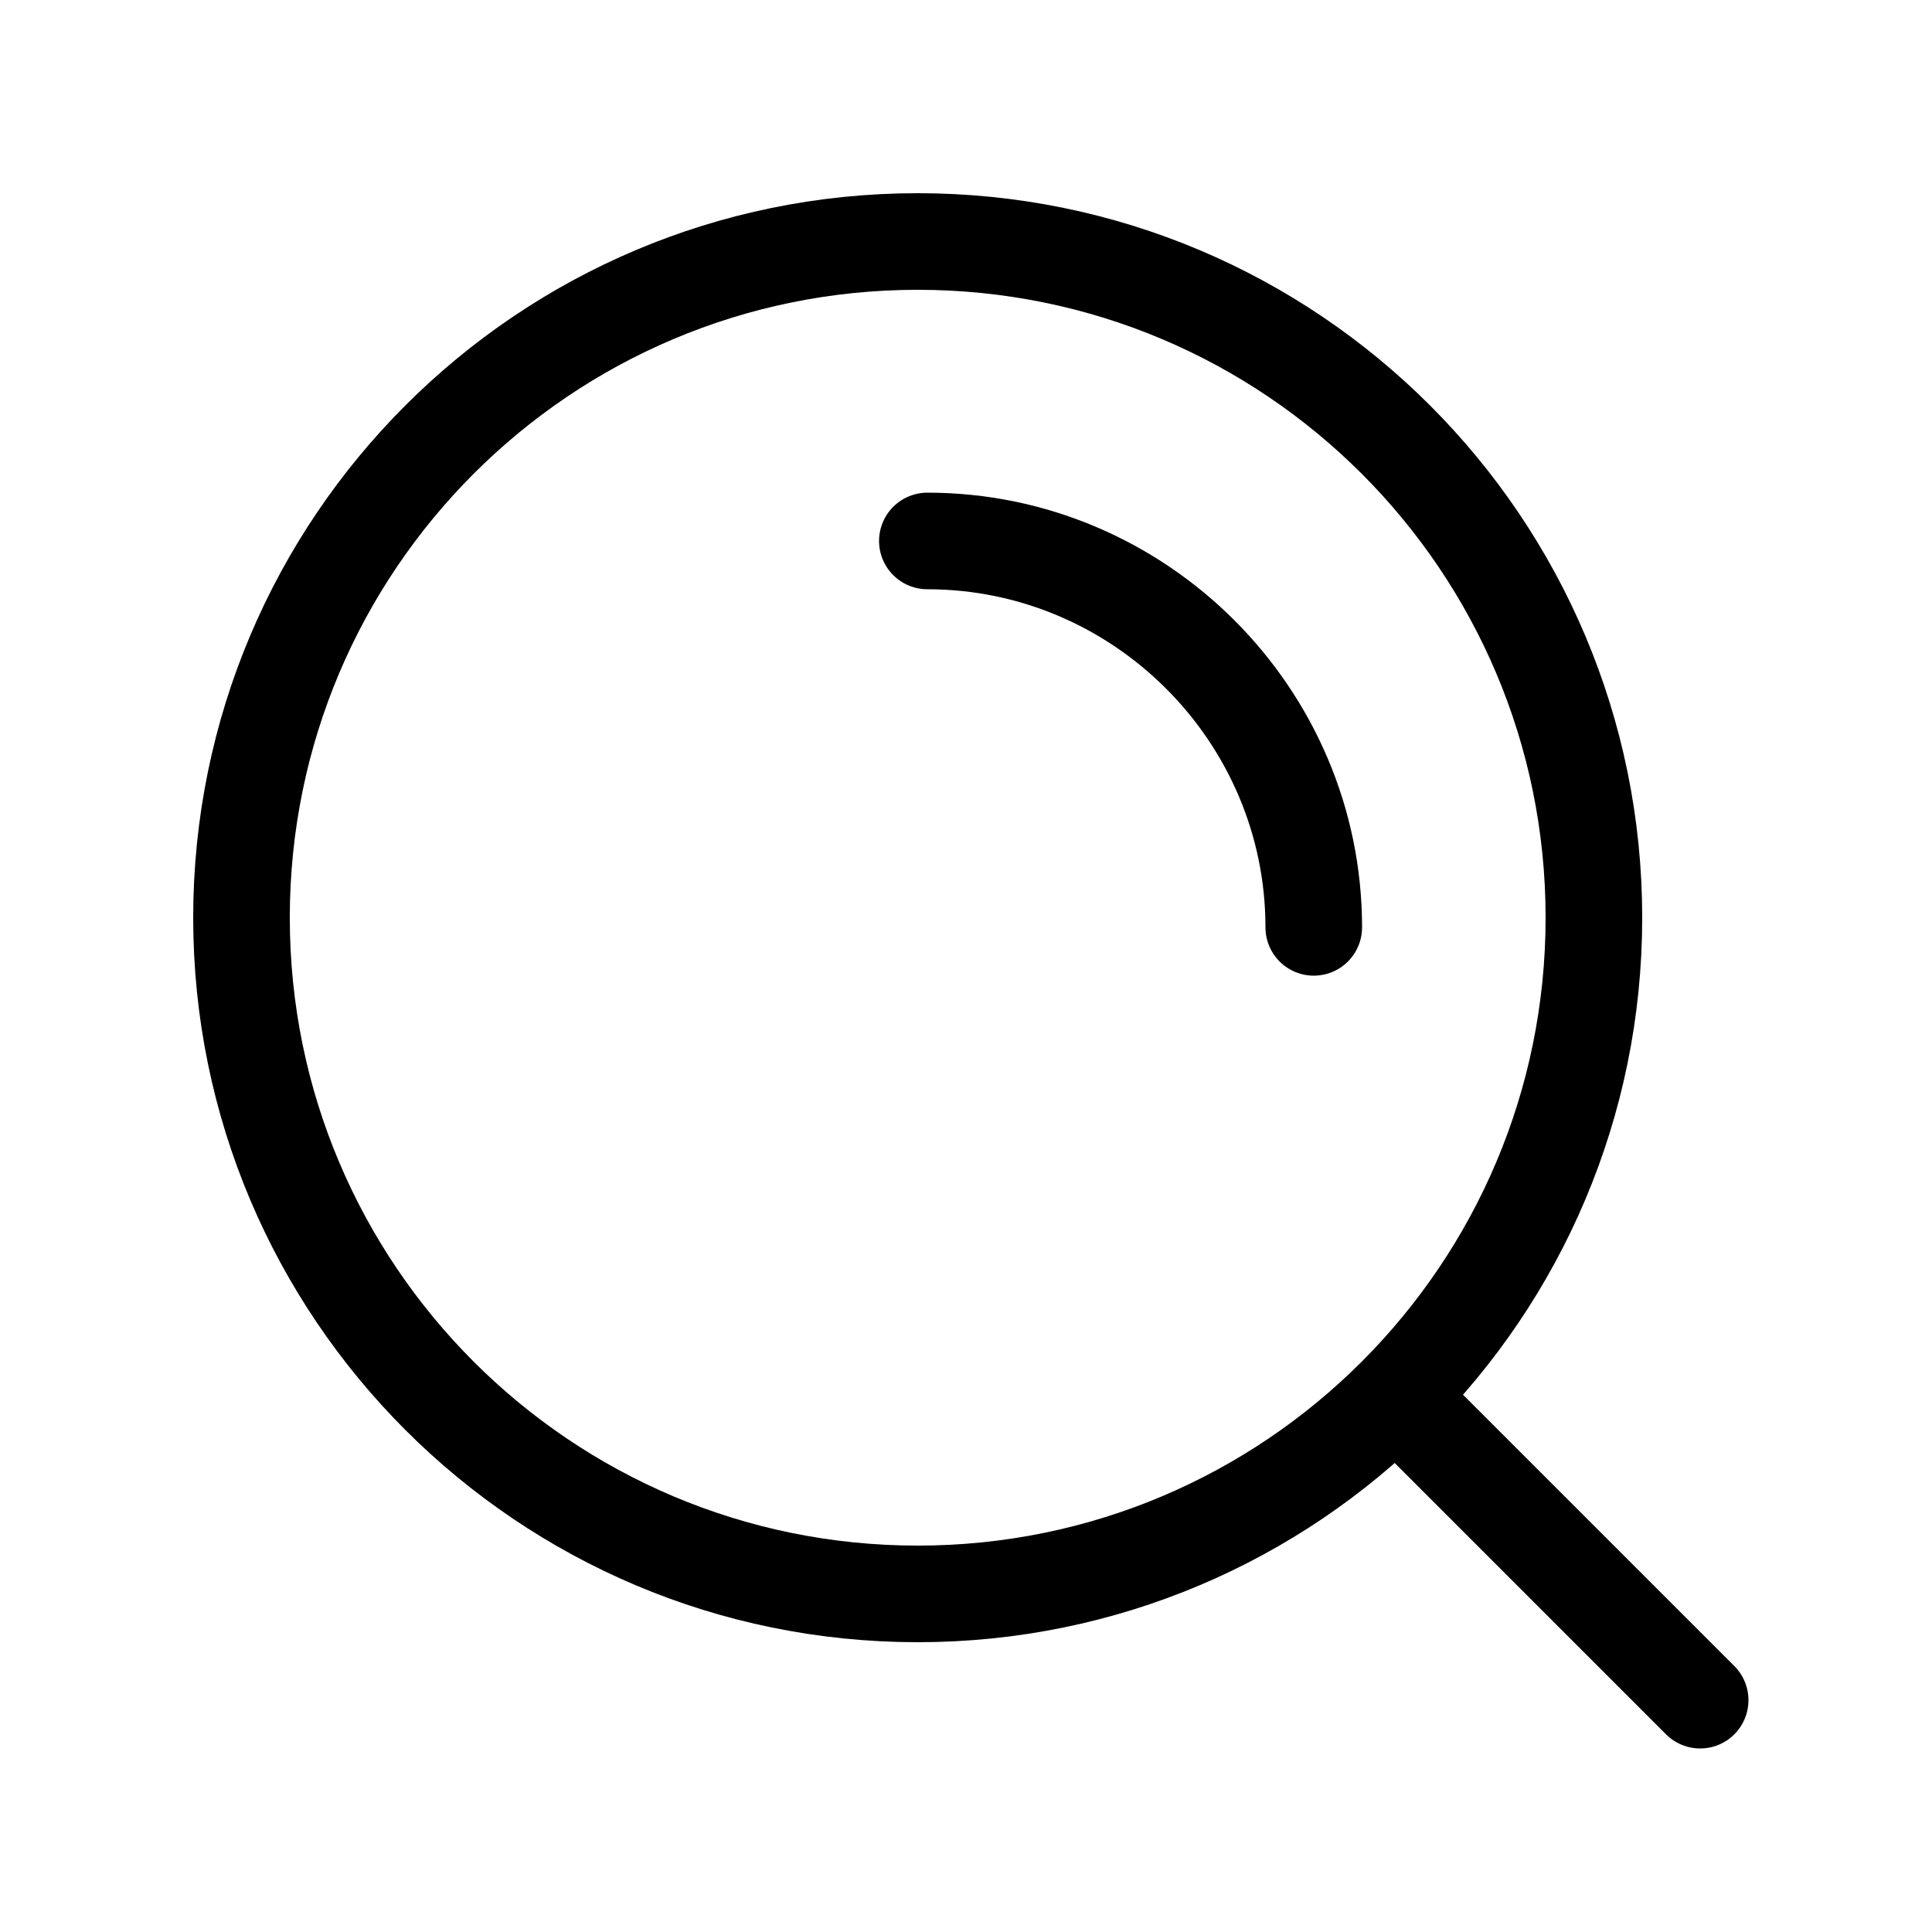
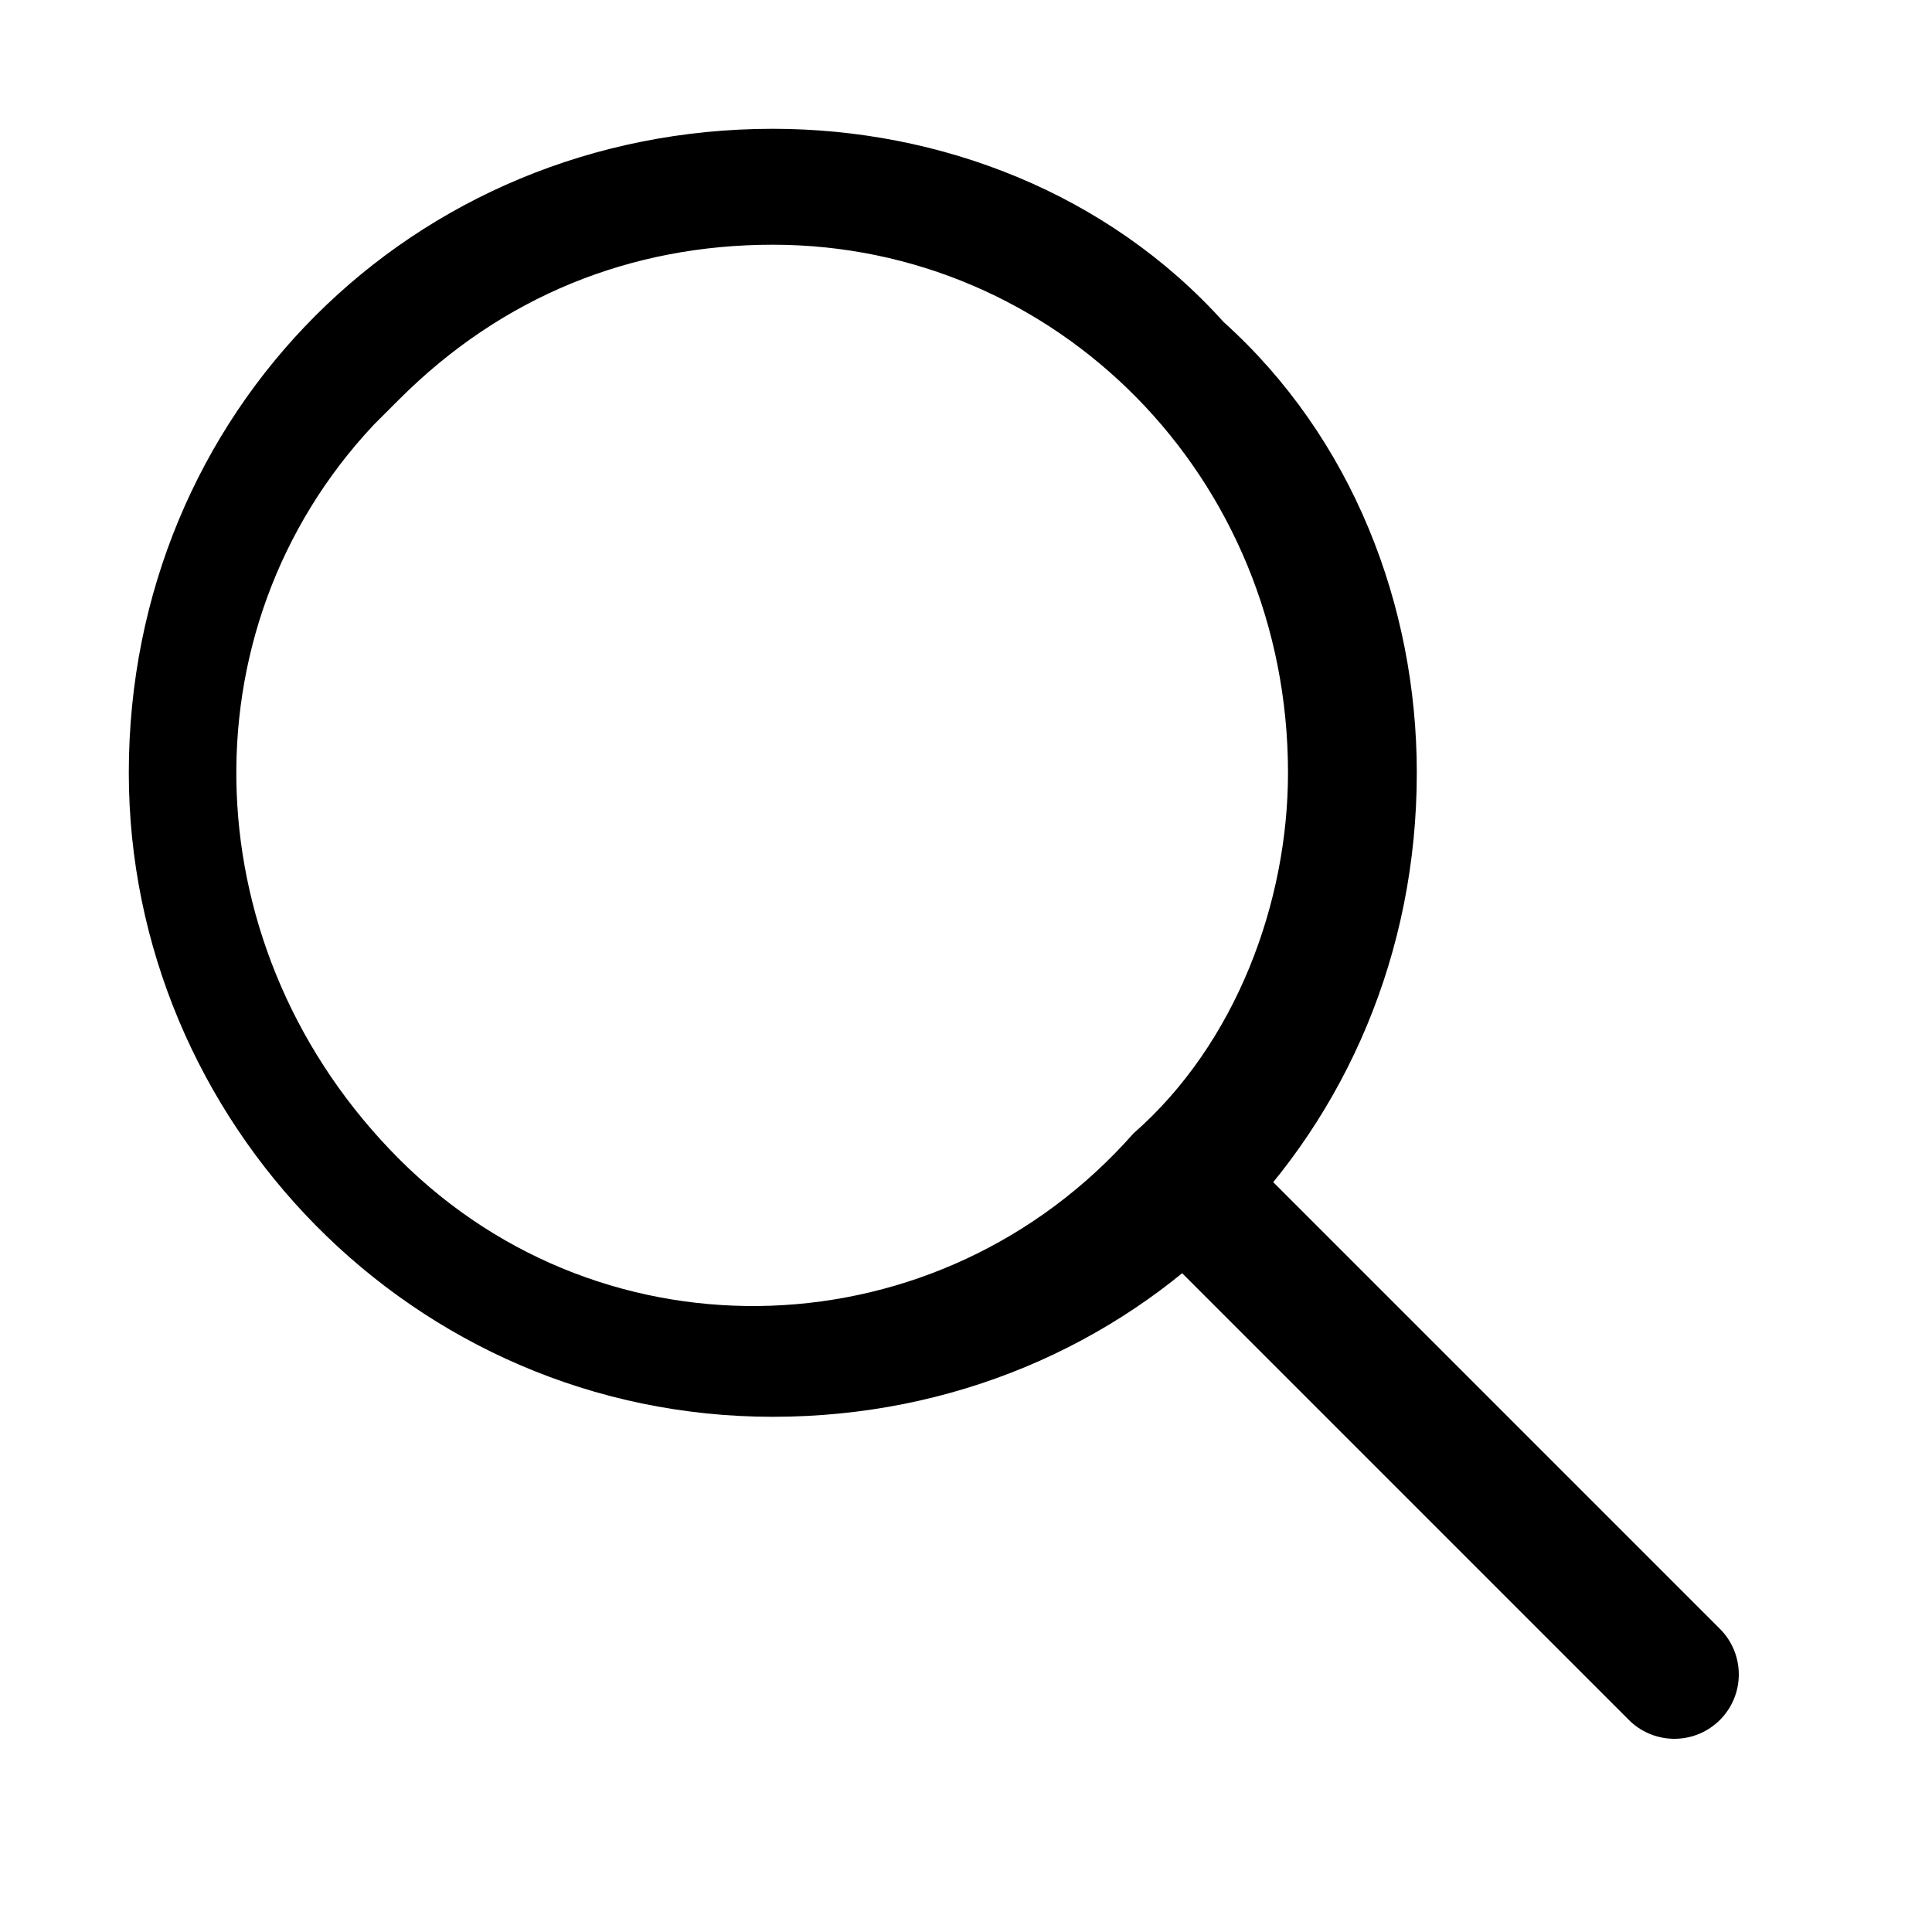
- <svg xmlns="http://www.w3.org/2000/svg" version="1.1" id="Layer_1" x="0px" y="0px" width="20px" height="20px" viewBox="0 0 20 20" style="enable-background:new 0 0 20 20;" xml:space="preserve">
-   <circle style="fill:none;stroke:#000000;stroke-miterlimit:10;" cx="9.5" cy="9.5" r="7" />
-   <path style="fill:none;stroke:#000000;stroke-linecap:round;stroke-miterlimit:10;enable-background:new    ;" d="  M9.6,5.6c2.2,0,4,1.8,4,4" />
-   <line style="fill:none;stroke:#000000;stroke-linecap:round;stroke-miterlimit:10;" x1="14.8" y1="14.8" x2="17.6" y2="17.6" />
+ <svg xmlns="http://www.w3.org/2000/svg" version="1.1" id="图层_1" x="0px" y="0px" width="15px" height="15px" viewBox="0 0 15 15" style="enable-background:new 0 0 15 15;" xml:space="preserve">
+   <g>
+     <g id="Layer_1">
+       <path d="M6,1.9C8.2,1.9,10,3.7,10,6C10,7,9.6,8.1,8.8,8.8C7.3,10.5,4.7,10.6,3.1,9S1.4,4.9,2.9,3.3C3,3.2,3,3.2,3.1,3.1    C3.9,2.3,4.9,1.9,6,1.9 M6,1C3.2,1,1,3.2,1,6c0,2.7,2.2,5,5,5s5-2.2,5-5c0-1.3-0.5-2.6-1.5-3.5C8.6,1.5,7.3,1,6,1z" />
+       <line style="fill:none;stroke:#000000;stroke-linecap:round;stroke-miterlimit:10;" x1="9.2" y1="9.2" x2="13" y2="13" />
+     </g>
+   </g>
</svg>
